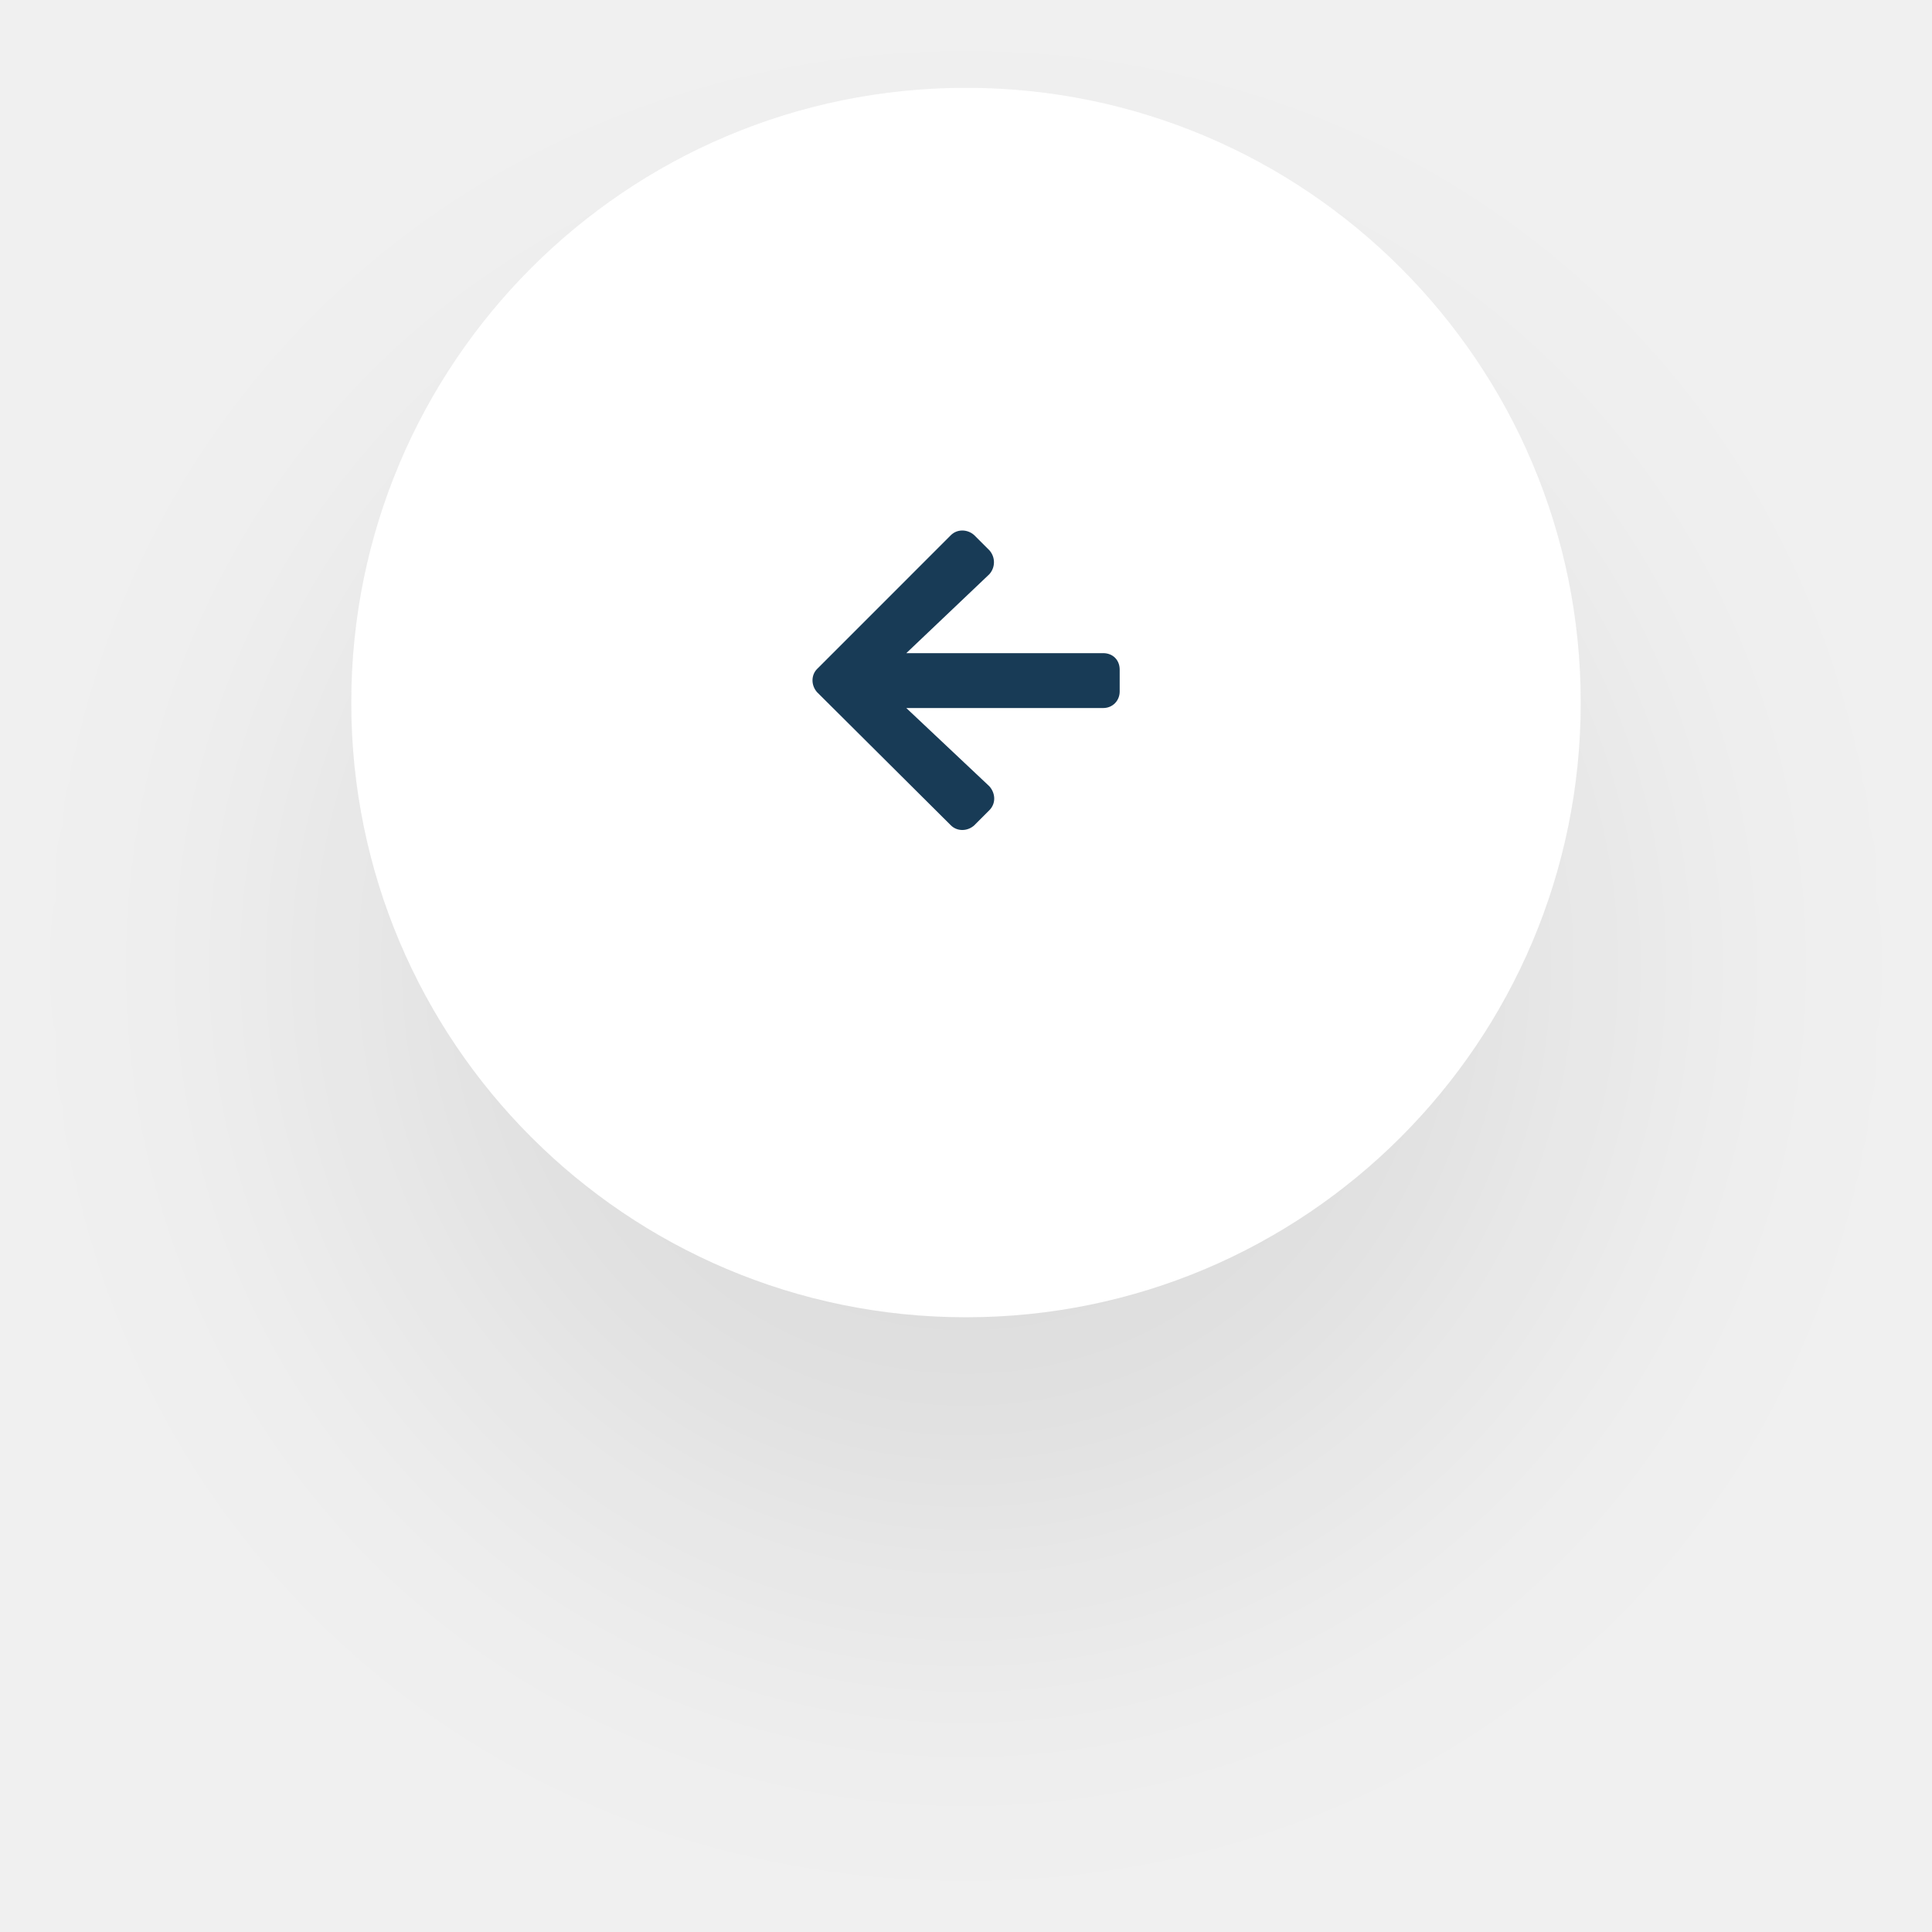
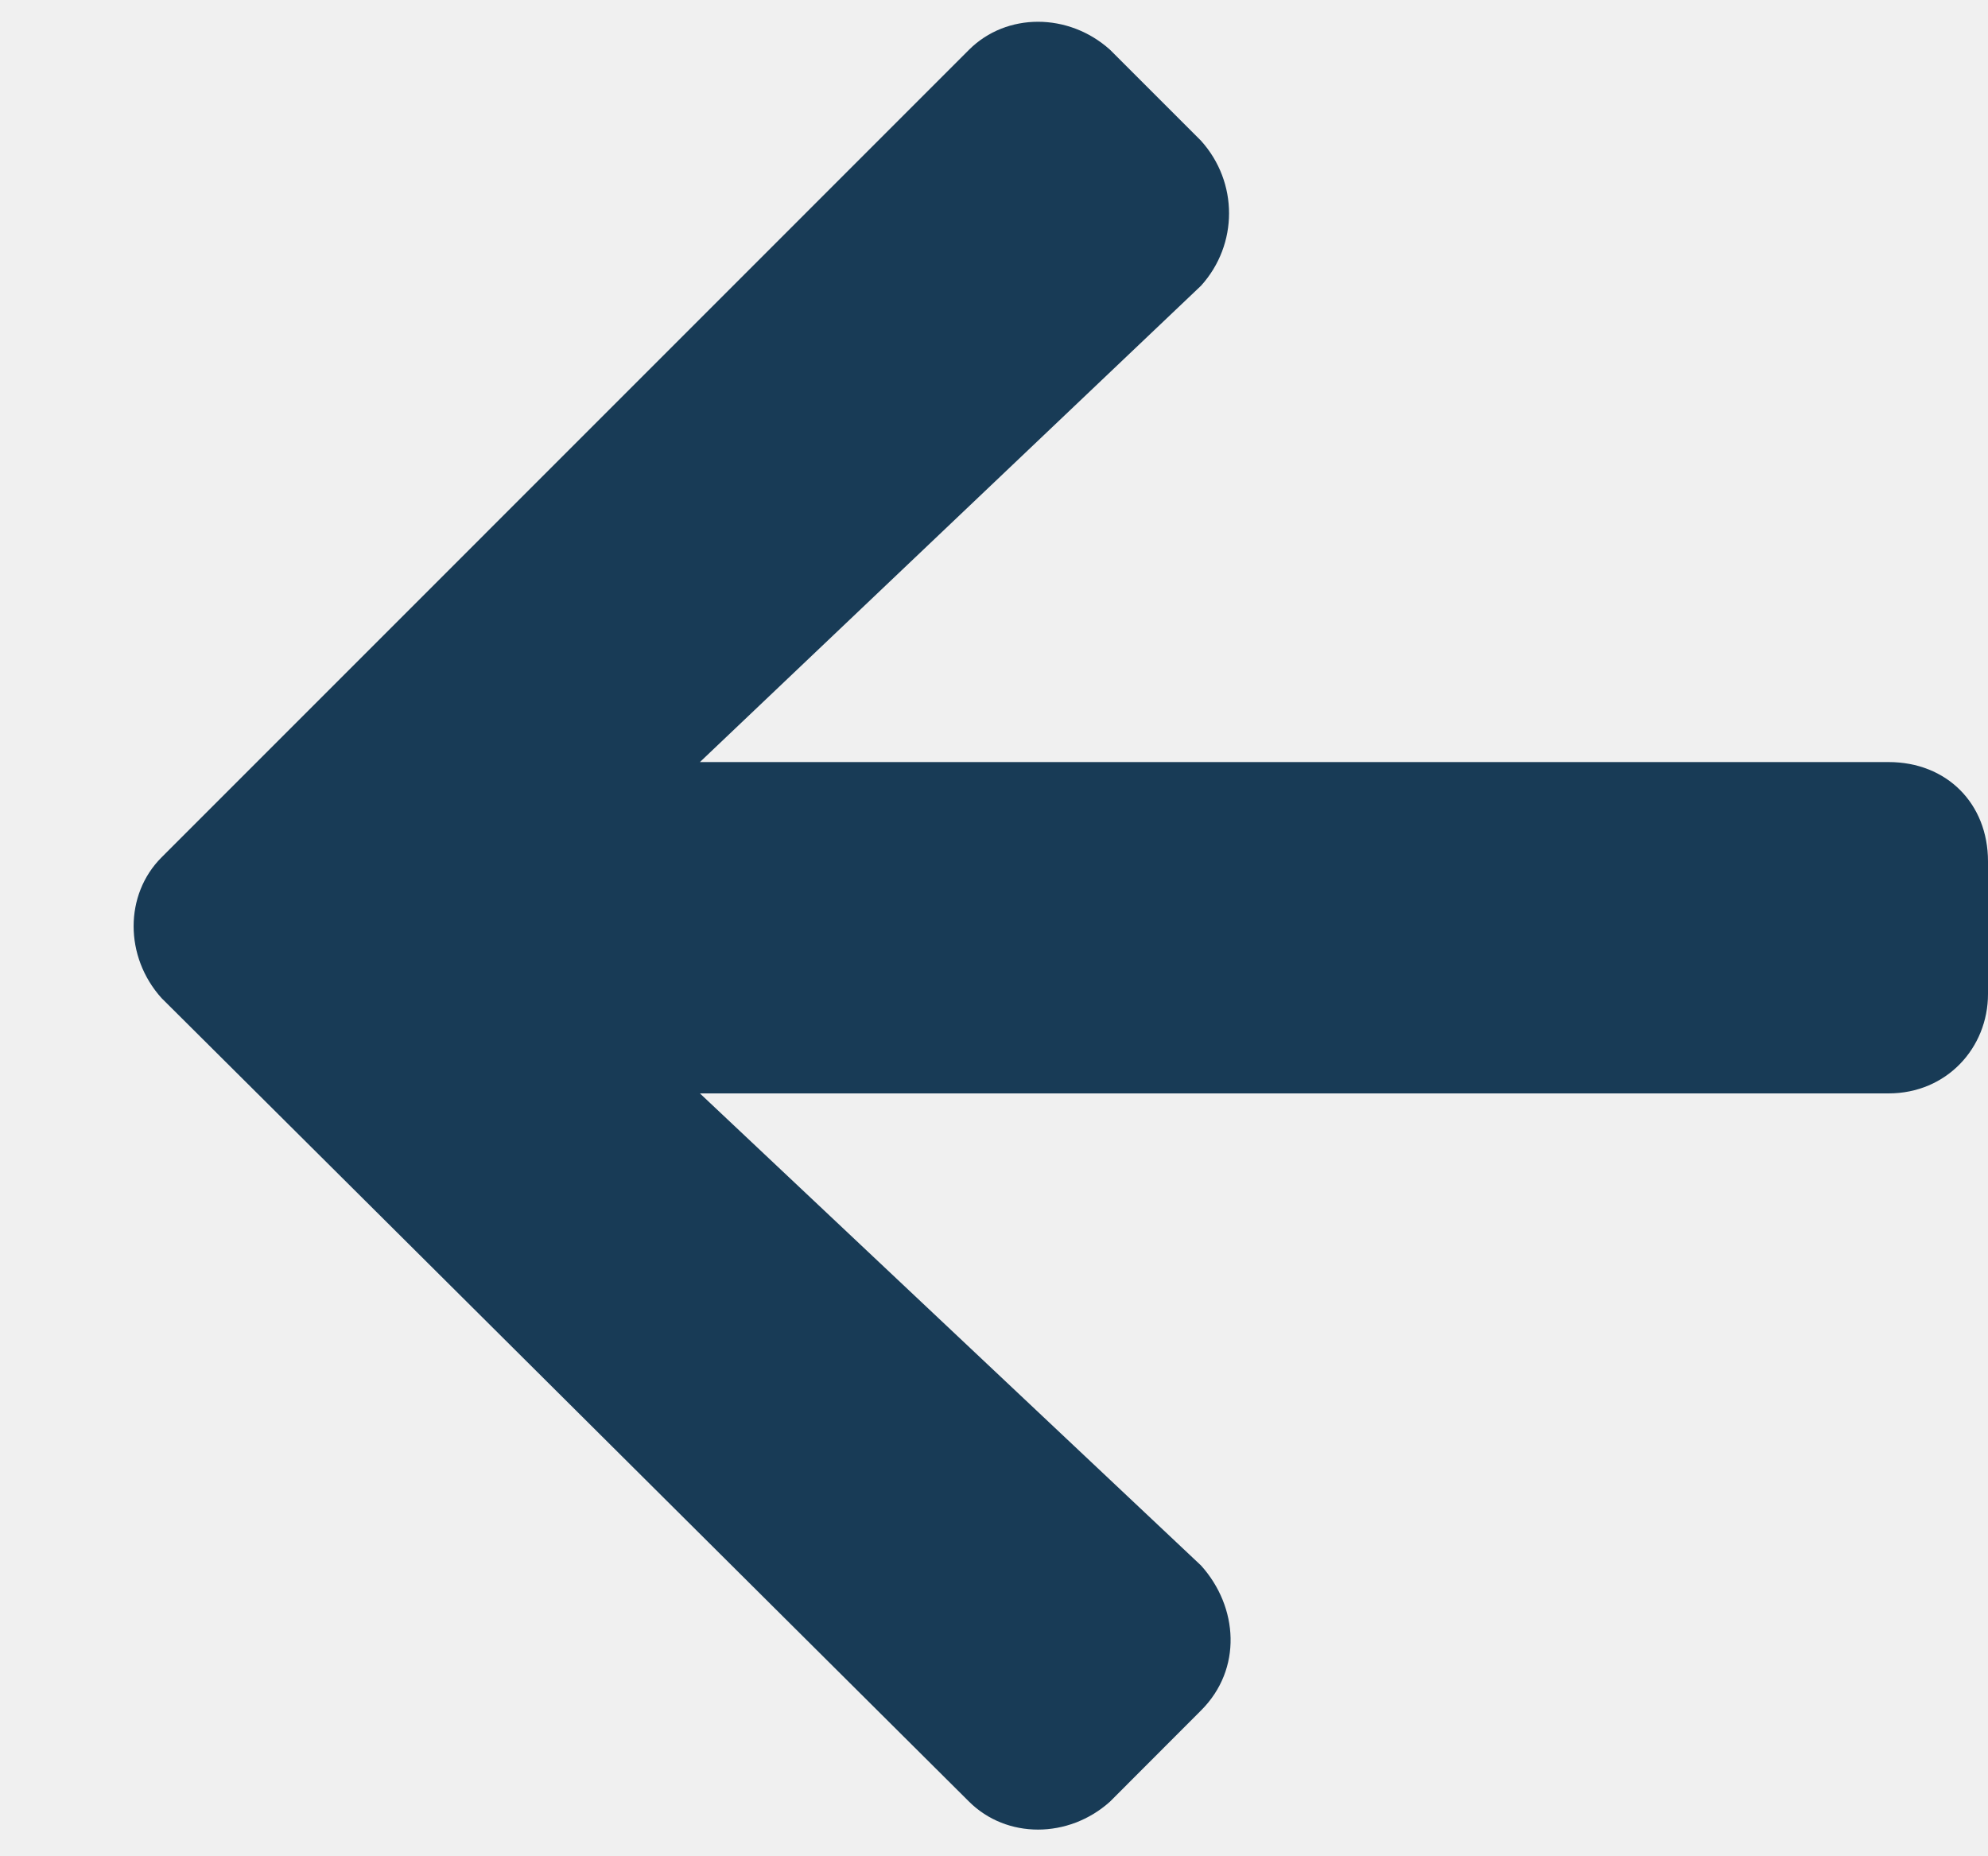
- <svg xmlns="http://www.w3.org/2000/svg" width="88" height="88" viewBox="0 0 88 88" fill="none">
-   <rect x="72" y="60" width="56" height="56" rx="28" transform="rotate(-180 72 60)" fill="black" fill-opacity="0.01" />
-   <g filter="url(#filter0_d_832_2)">
-     <rect x="72" y="60" width="56" height="56" rx="28" transform="rotate(-180 72 60)" fill="white" />
-   </g>
-   <path d="M45.062 36.906C45.375 36.594 45.344 36.125 45.062 35.812L41.281 32.25H50.25C50.688 32.25 51 31.906 51 31.5V30.5C51 30.062 50.688 29.75 50.25 29.75H41.281L45.062 26.156C45.344 25.844 45.344 25.375 45.062 25.062L44.375 24.375C44.062 24.094 43.594 24.094 43.312 24.375L37.219 30.469C36.938 30.75 36.938 31.219 37.219 31.531L43.312 37.594C43.594 37.875 44.062 37.875 44.375 37.594L45.062 36.906Z" fill="#183B56" />
-   <defs>
-     <filter id="filter0_d_832_2" x="0" y="0" width="88" height="88" filterUnits="userSpaceOnUse" color-interpolation-filters="sRGB">
-       <feFlood flood-opacity="0" result="BackgroundImageFix" />
-       <feColorMatrix in="SourceAlpha" type="matrix" values="0 0 0 0 0 0 0 0 0 0 0 0 0 0 0 0 0 0 127 0" result="hardAlpha" />
-       <feOffset dy="12" />
-       <feGaussianBlur stdDeviation="8" />
-       <feColorMatrix type="matrix" values="0 0 0 0 0 0 0 0 0 0 0 0 0 0 0 0 0 0 0.08 0" />
-       <feBlend mode="normal" in2="BackgroundImageFix" result="effect1_dropShadow_832_2" />
-       <feBlend mode="normal" in="SourceGraphic" in2="effect1_dropShadow_832_2" result="shape" />
-     </filter>
-   </defs>
+ <svg xmlns="http://www.w3.org/2000/svg" width="15" height="14" viewBox="0 0 15 14" fill="none">
+   <path d="M9.062 12.906C9.375 12.594 9.344 12.125 9.062 11.812L5.281 8.25H14.25C14.688 8.25 15 7.906 15 7.5V6.5C15 6.062 14.688 5.75 14.25 5.75L5.281 5.75L9.062 2.156C9.344 1.844 9.344 1.375 9.062 1.062L8.375 0.375C8.062 0.094 7.594 0.094 7.312 0.375L1.219 6.469C0.938 6.75 0.938 7.219 1.219 7.531L7.312 13.594C7.594 13.875 8.062 13.875 8.375 13.594L9.062 12.906Z" fill="#183B56" />
</svg>
